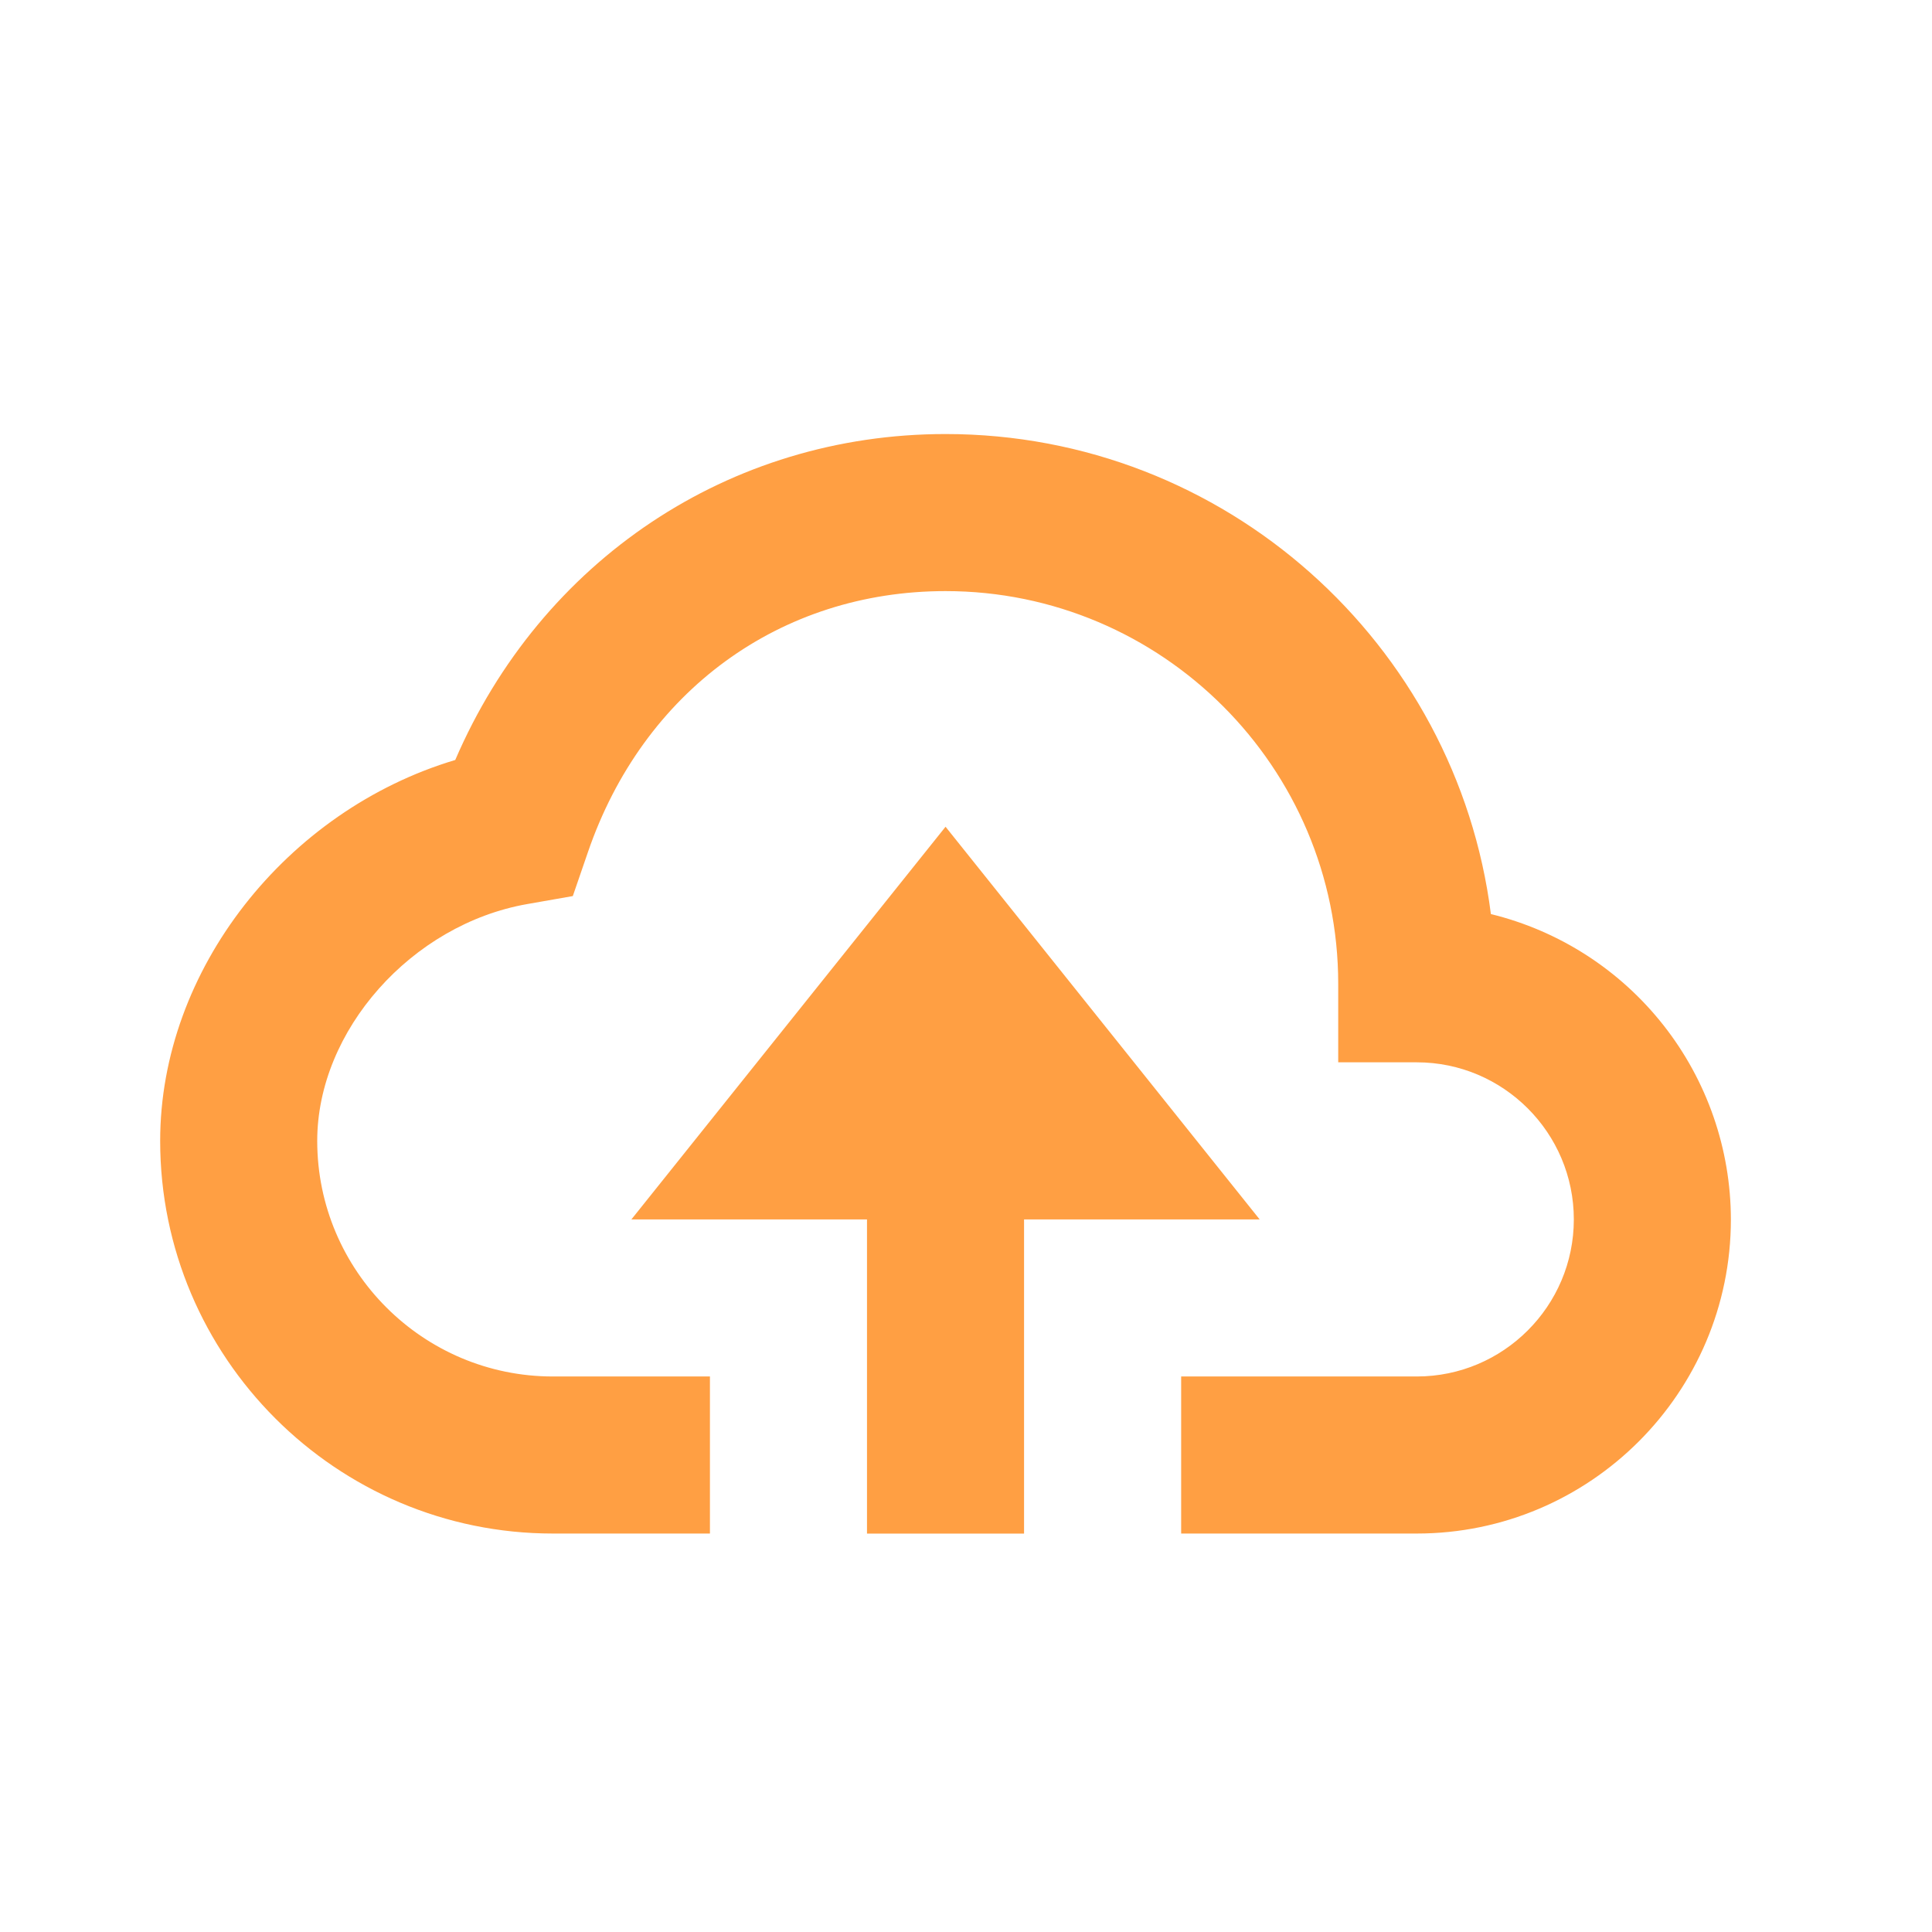
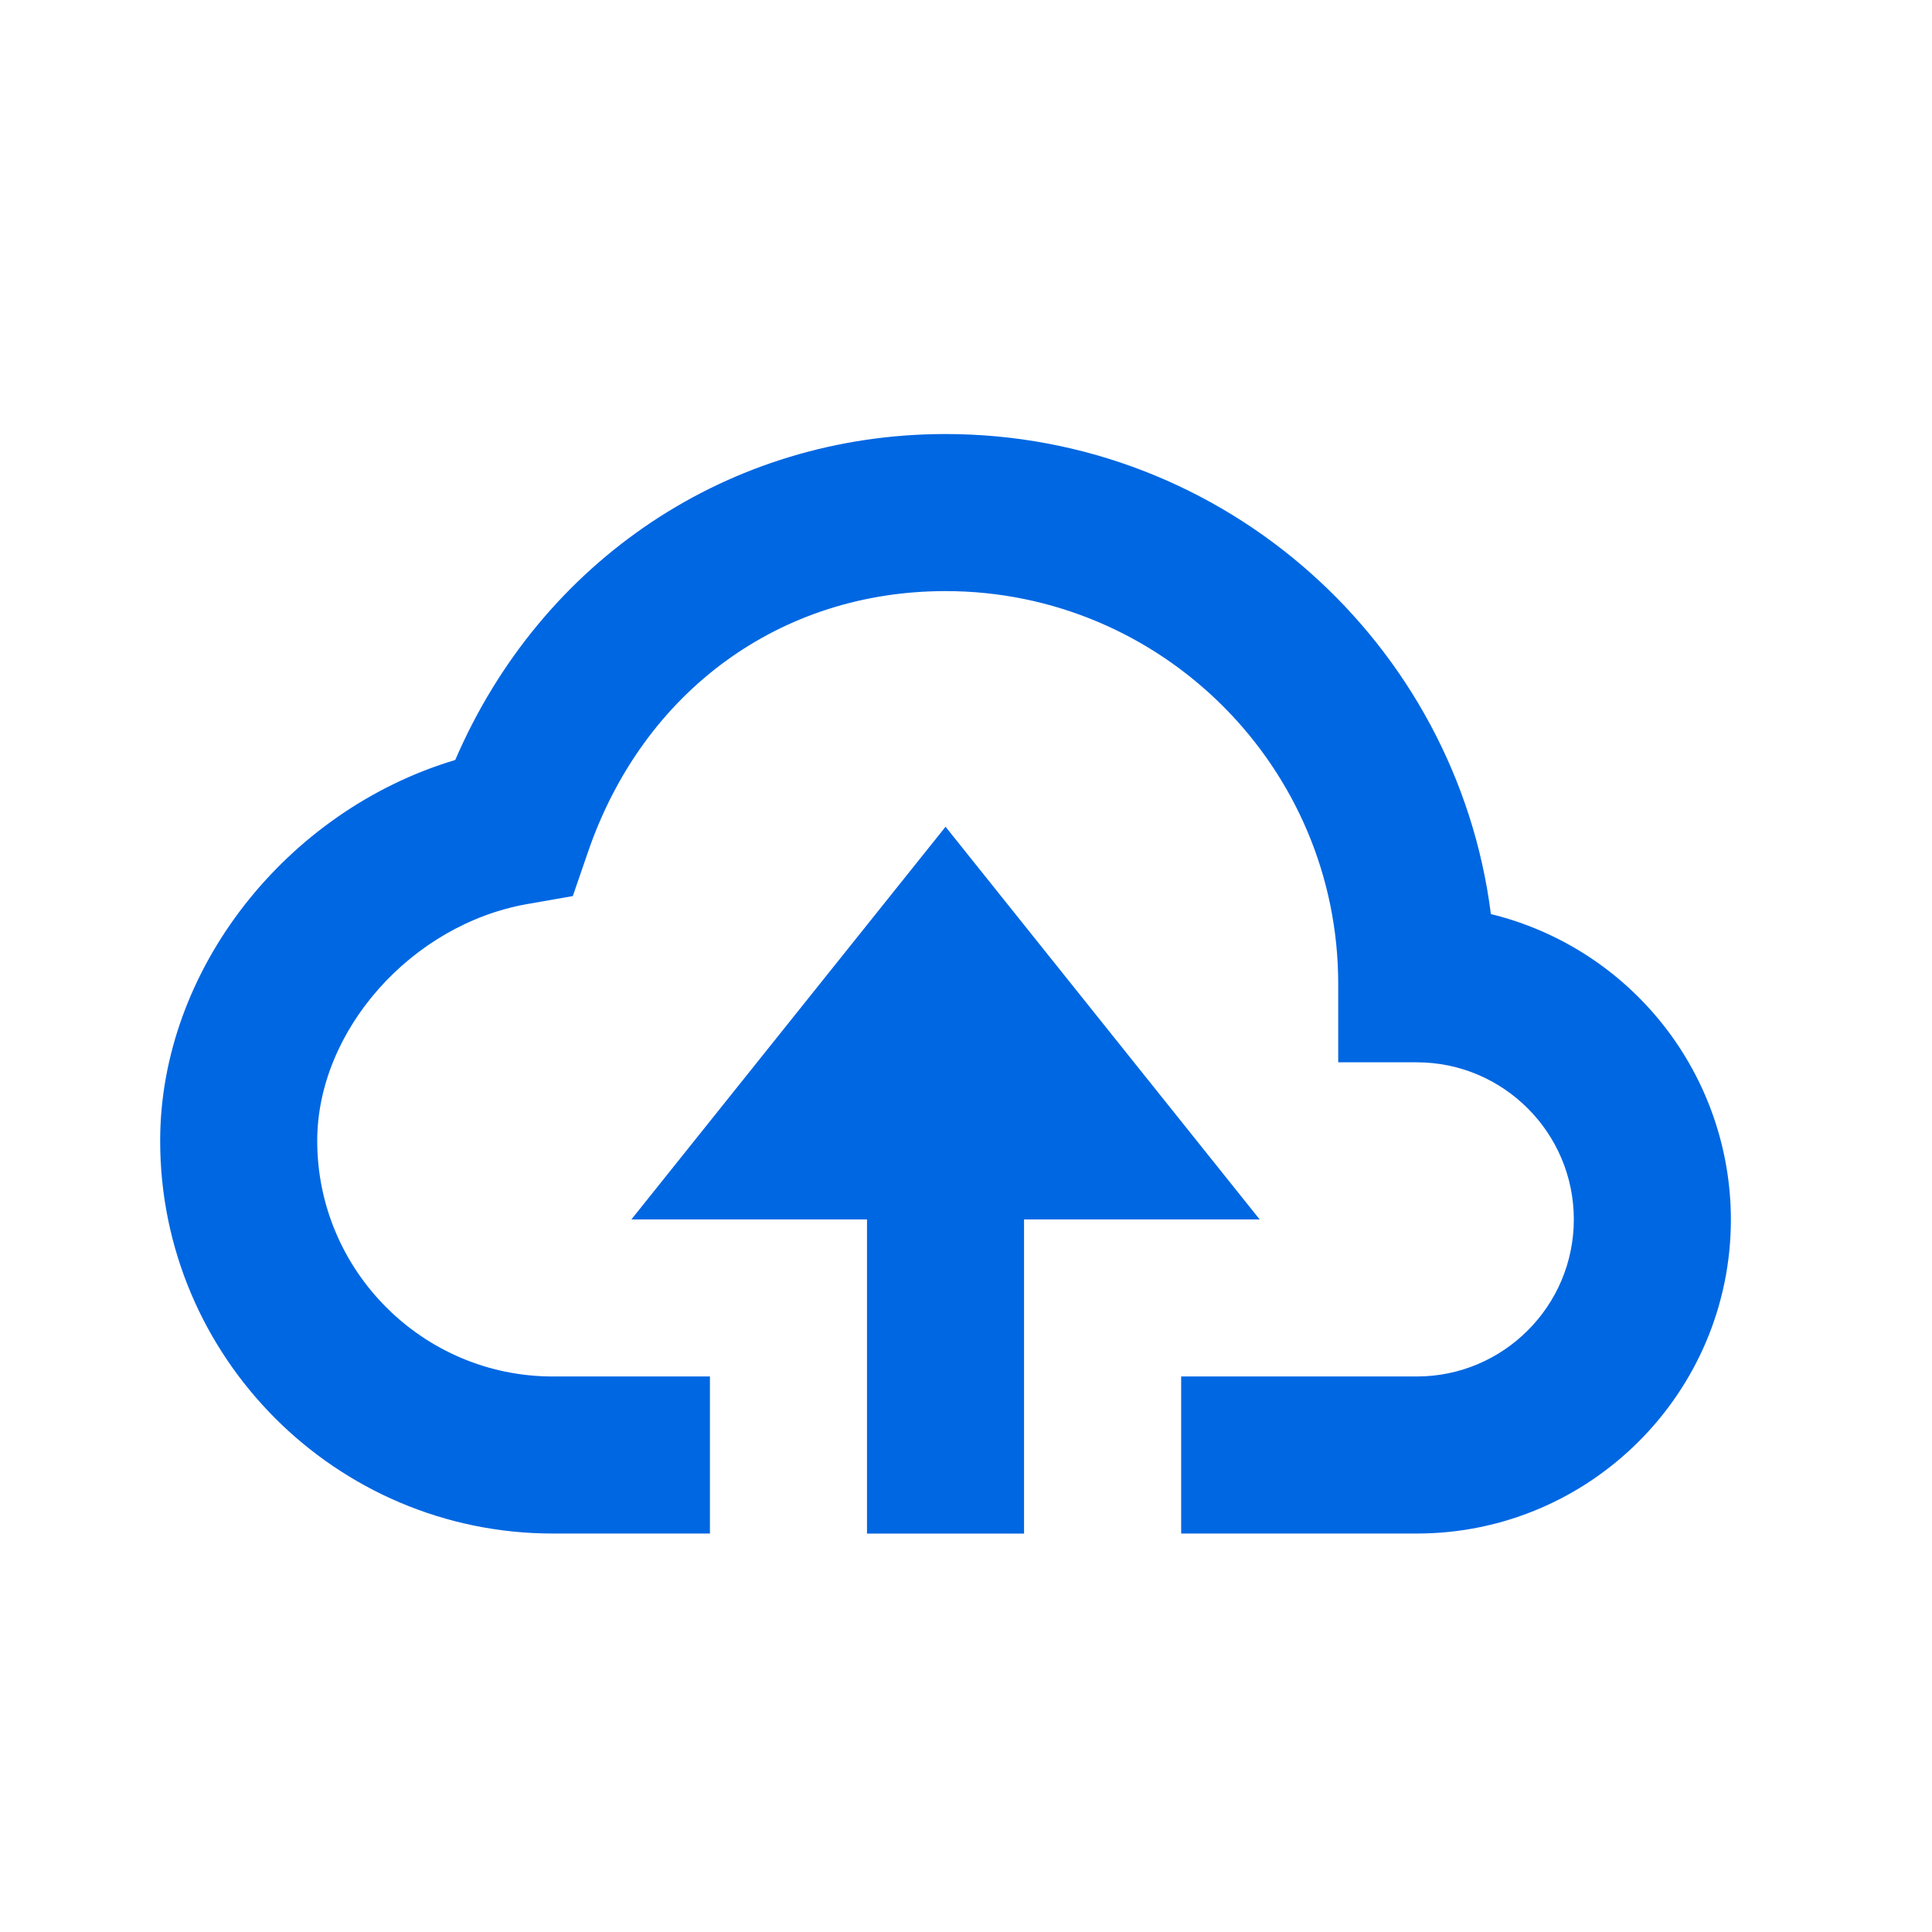
<svg xmlns="http://www.w3.org/2000/svg" width="41" height="41" viewBox="0 0 41 41" fill="none">
-   <path d="M21.732 32.545V25.878H26.732L20.066 17.545L13.399 25.878H18.399V32.545H21.732Z" fill="#FF9F43" />
-   <path d="M11.732 32.544H15.066V29.211H11.732C8.976 29.211 6.732 26.968 6.732 24.211C6.732 21.871 8.731 19.618 11.187 19.186L12.156 19.016L12.476 18.086C13.647 14.668 16.557 12.544 20.066 12.544C24.661 12.544 28.399 16.283 28.399 20.878V22.544H30.066C31.904 22.544 33.399 24.04 33.399 25.878C33.399 27.716 31.904 29.211 30.066 29.211H25.066V32.544H30.066C33.742 32.544 36.732 29.555 36.732 25.878C36.73 24.384 36.227 22.934 35.303 21.759C34.38 20.585 33.09 19.753 31.639 19.398C30.911 13.661 25.999 9.211 20.066 9.211C15.472 9.211 11.482 11.896 9.661 16.128C6.081 17.198 3.399 20.578 3.399 24.211C3.399 28.806 7.137 32.544 11.732 32.544Z" fill="#FF9F43" />
+   <path d="M21.732 32.545V25.878H26.732L20.066 17.545L13.399 25.878H18.399V32.545H21.732Z" fill="#0067e2" />
+   <path d="M11.732 32.544H15.066V29.211H11.732C8.976 29.211 6.732 26.968 6.732 24.211C6.732 21.871 8.731 19.618 11.187 19.186L12.156 19.016L12.476 18.086C13.647 14.668 16.557 12.544 20.066 12.544C24.661 12.544 28.399 16.283 28.399 20.878V22.544H30.066C31.904 22.544 33.399 24.04 33.399 25.878C33.399 27.716 31.904 29.211 30.066 29.211H25.066V32.544H30.066C33.742 32.544 36.732 29.555 36.732 25.878C36.73 24.384 36.227 22.934 35.303 21.759C34.38 20.585 33.09 19.753 31.639 19.398C30.911 13.661 25.999 9.211 20.066 9.211C15.472 9.211 11.482 11.896 9.661 16.128C6.081 17.198 3.399 20.578 3.399 24.211C3.399 28.806 7.137 32.544 11.732 32.544Z" fill="#0067e2" />
</svg>
